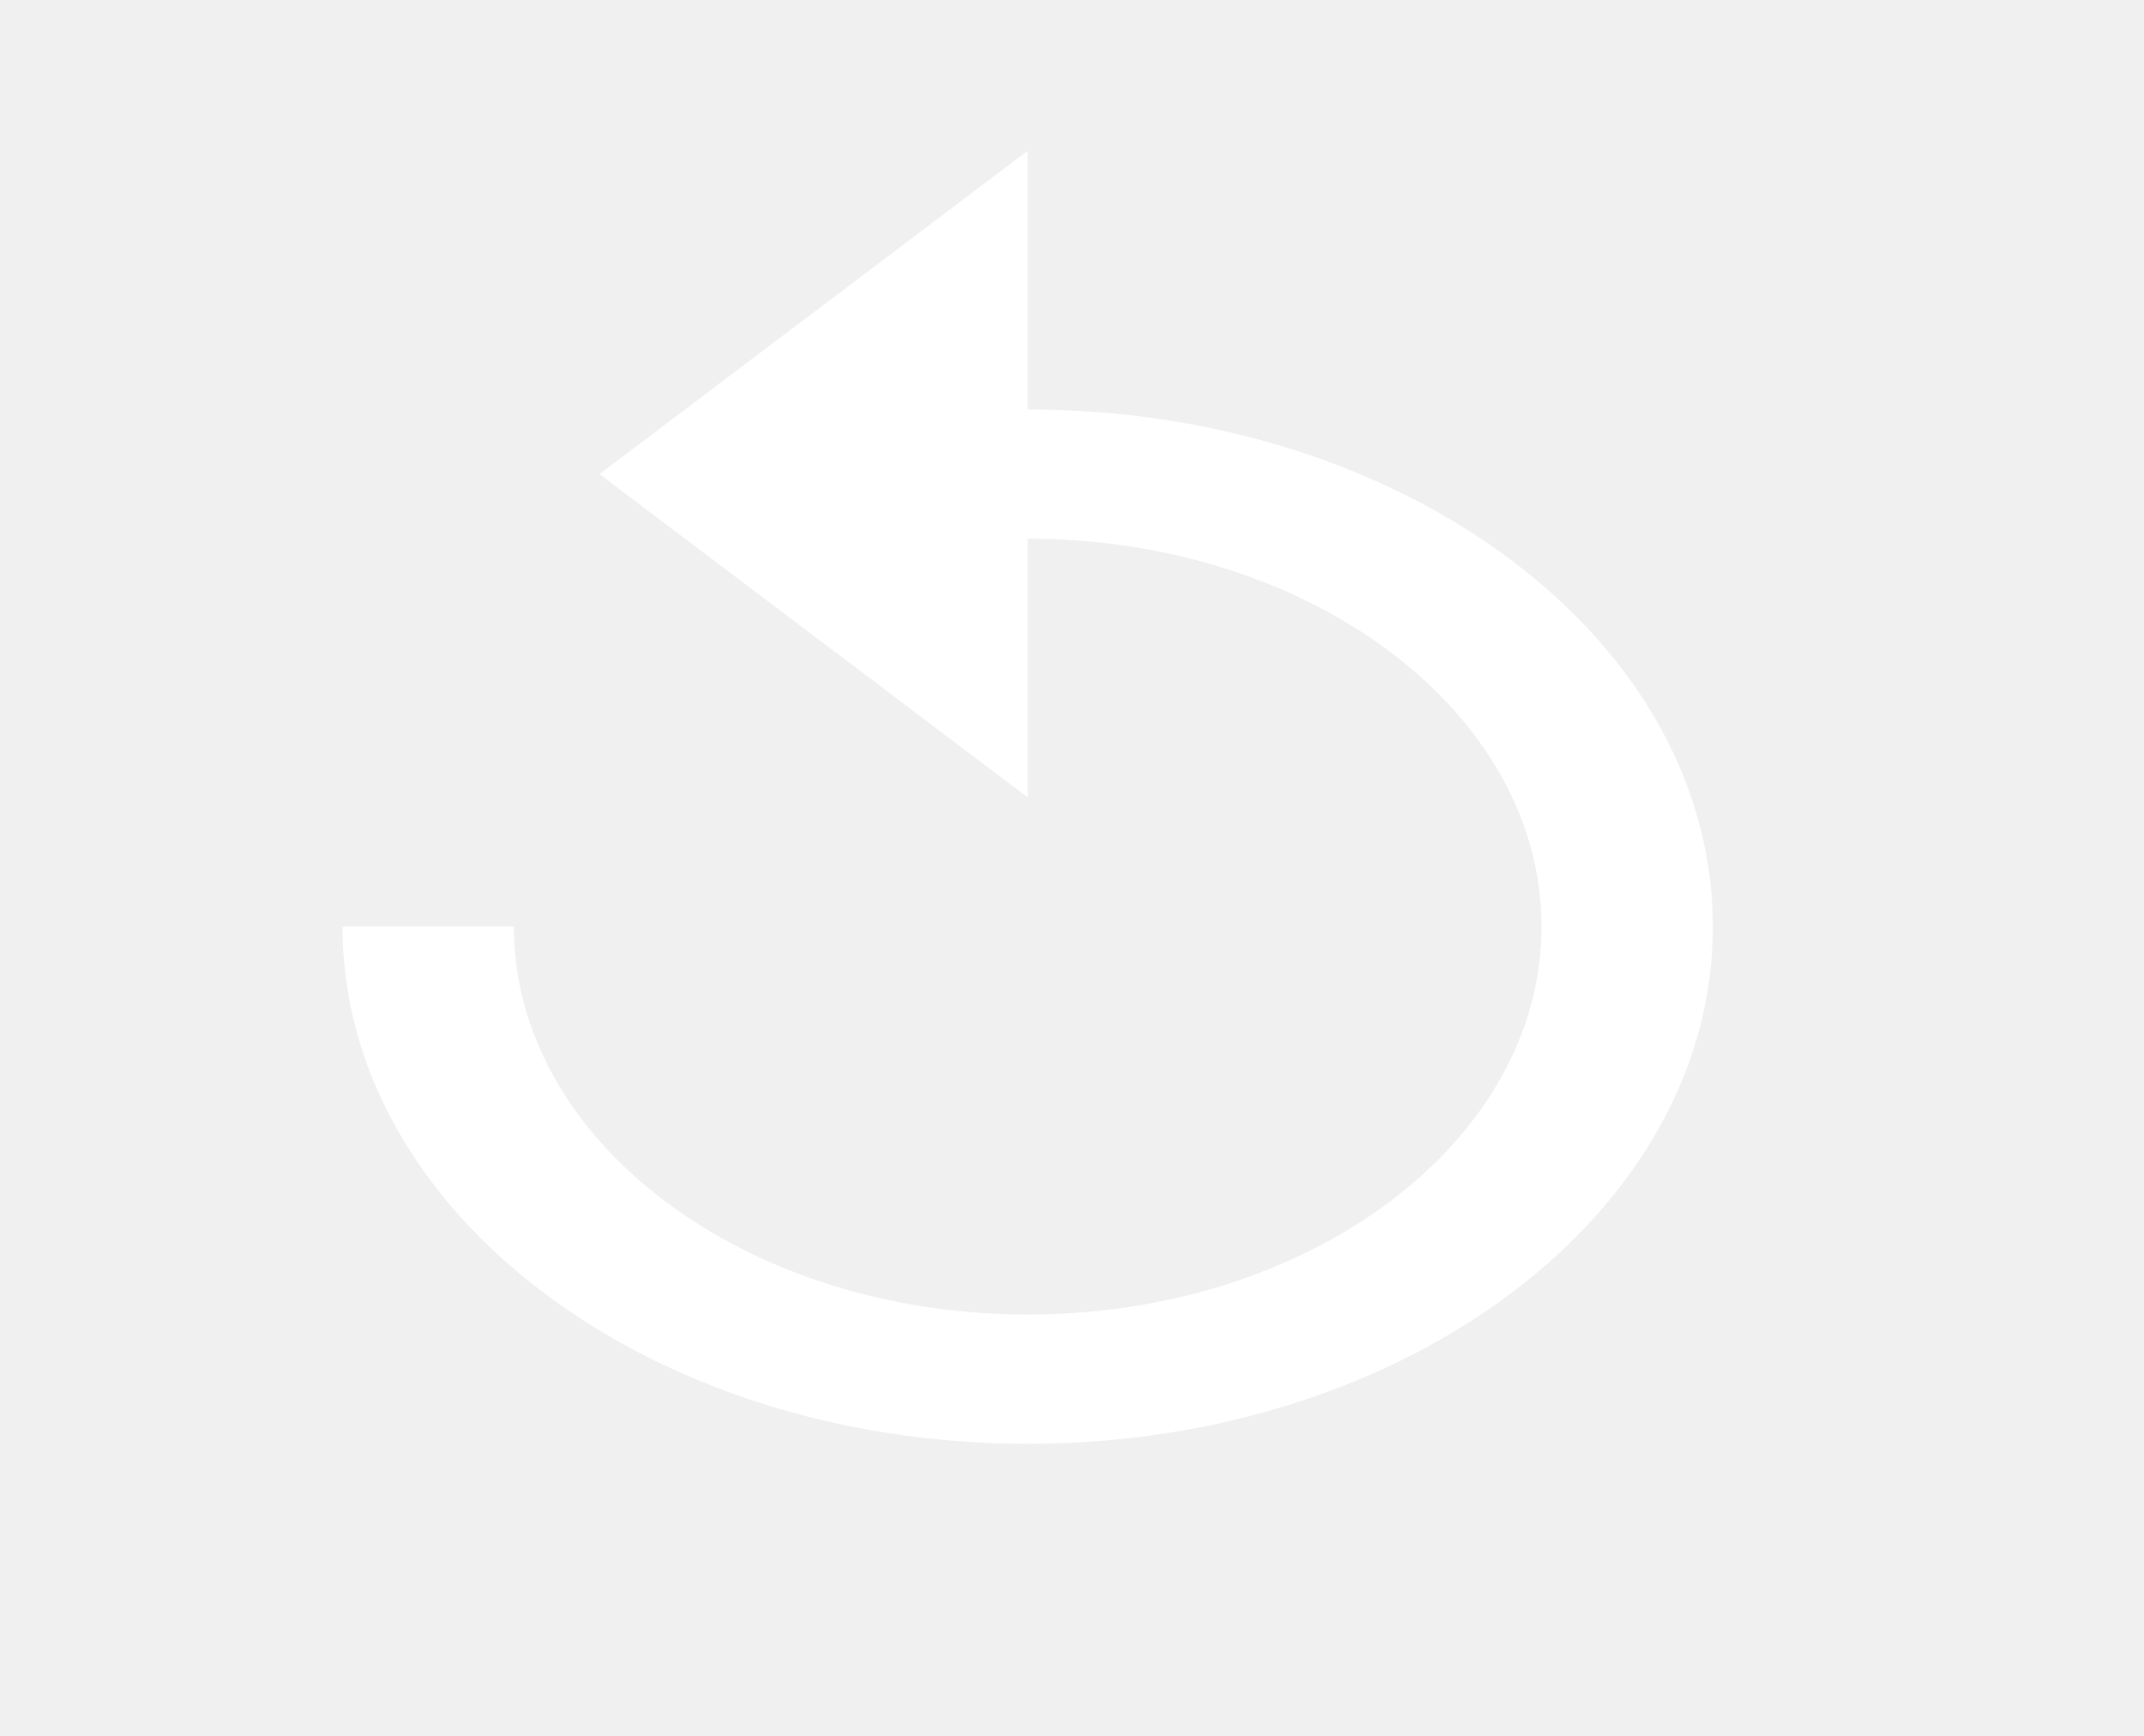
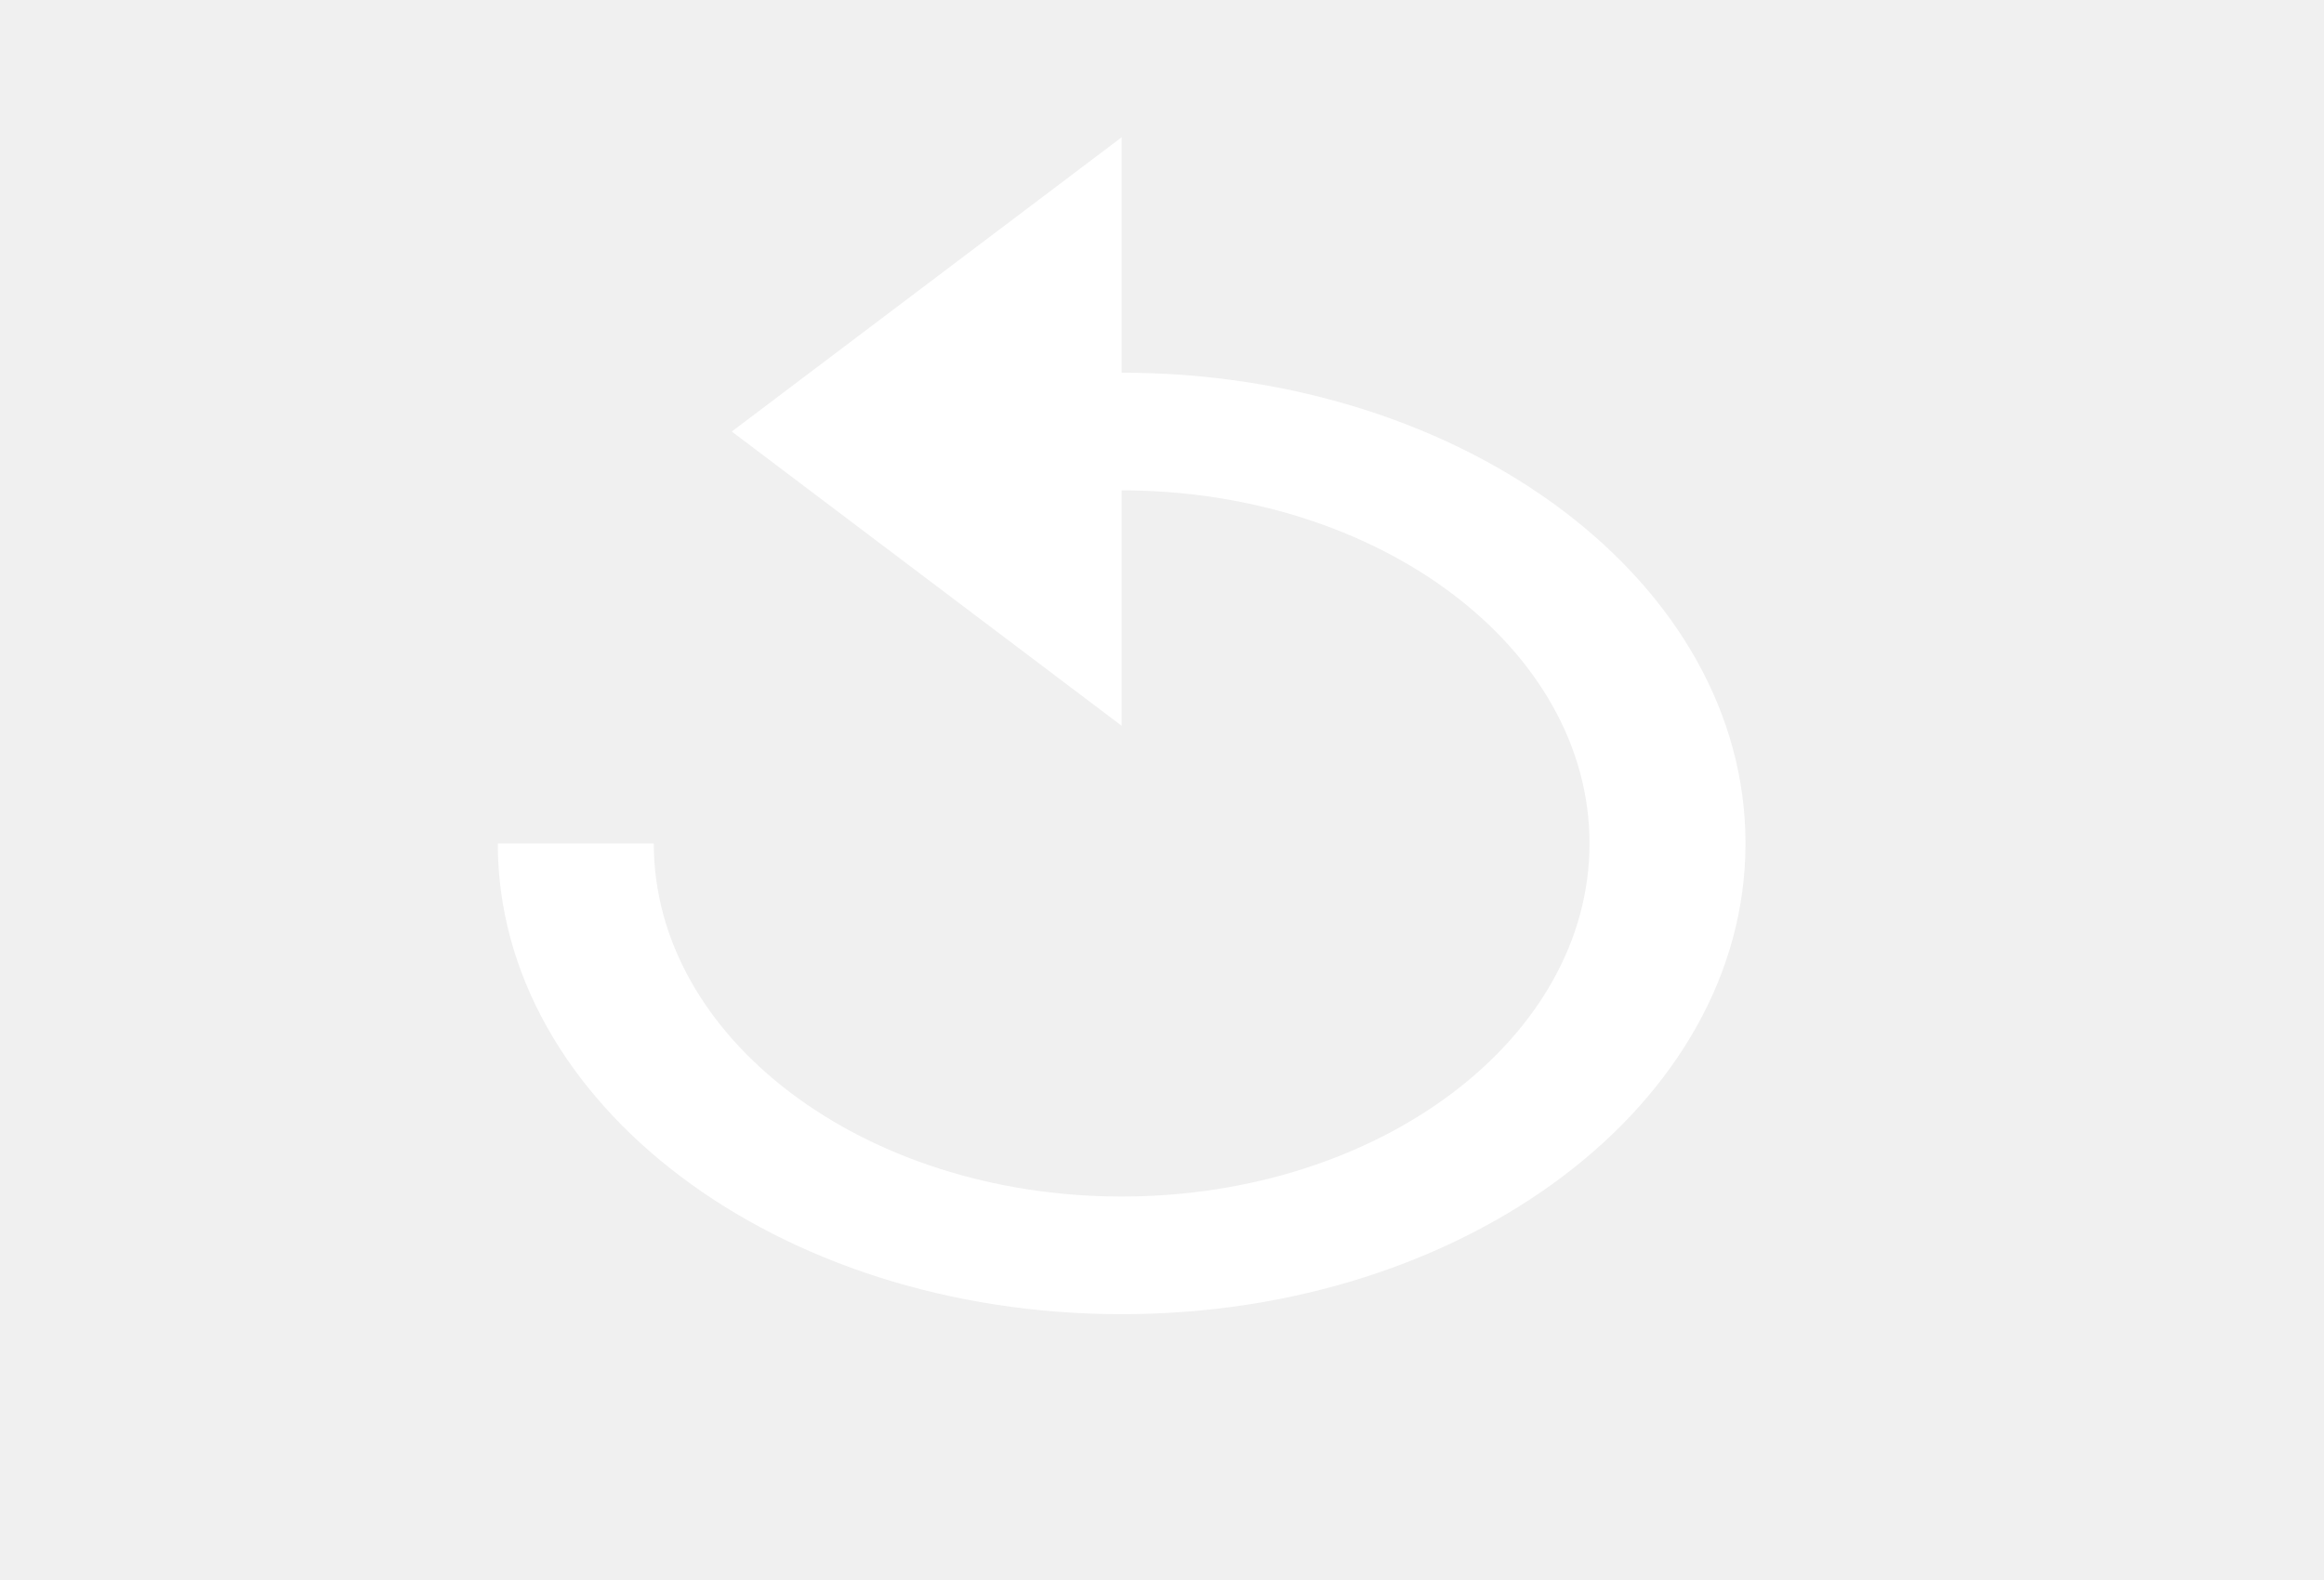
- <svg xmlns="http://www.w3.org/2000/svg" width="21" height="17" viewBox="0 0 21 17" fill="none">
+ <svg xmlns="http://www.w3.org/2000/svg" width="50" height="34" viewBox="0 0 21 17" fill="none">
  <g id="ic-replay-24px">
    <path id="Path" d="M10.066 4.01V1.477L5.872 4.643L10.066 7.809V5.276C12.842 5.276 15.099 6.979 15.099 9.075C15.099 11.171 12.842 12.874 10.066 12.874C7.29 12.874 5.033 11.171 5.033 9.075H3.355C3.355 11.873 6.358 14.14 10.066 14.14C13.774 14.14 16.777 11.873 16.777 9.075C16.777 6.276 13.774 4.01 10.066 4.01Z" fill="white" />
  </g>
</svg>
